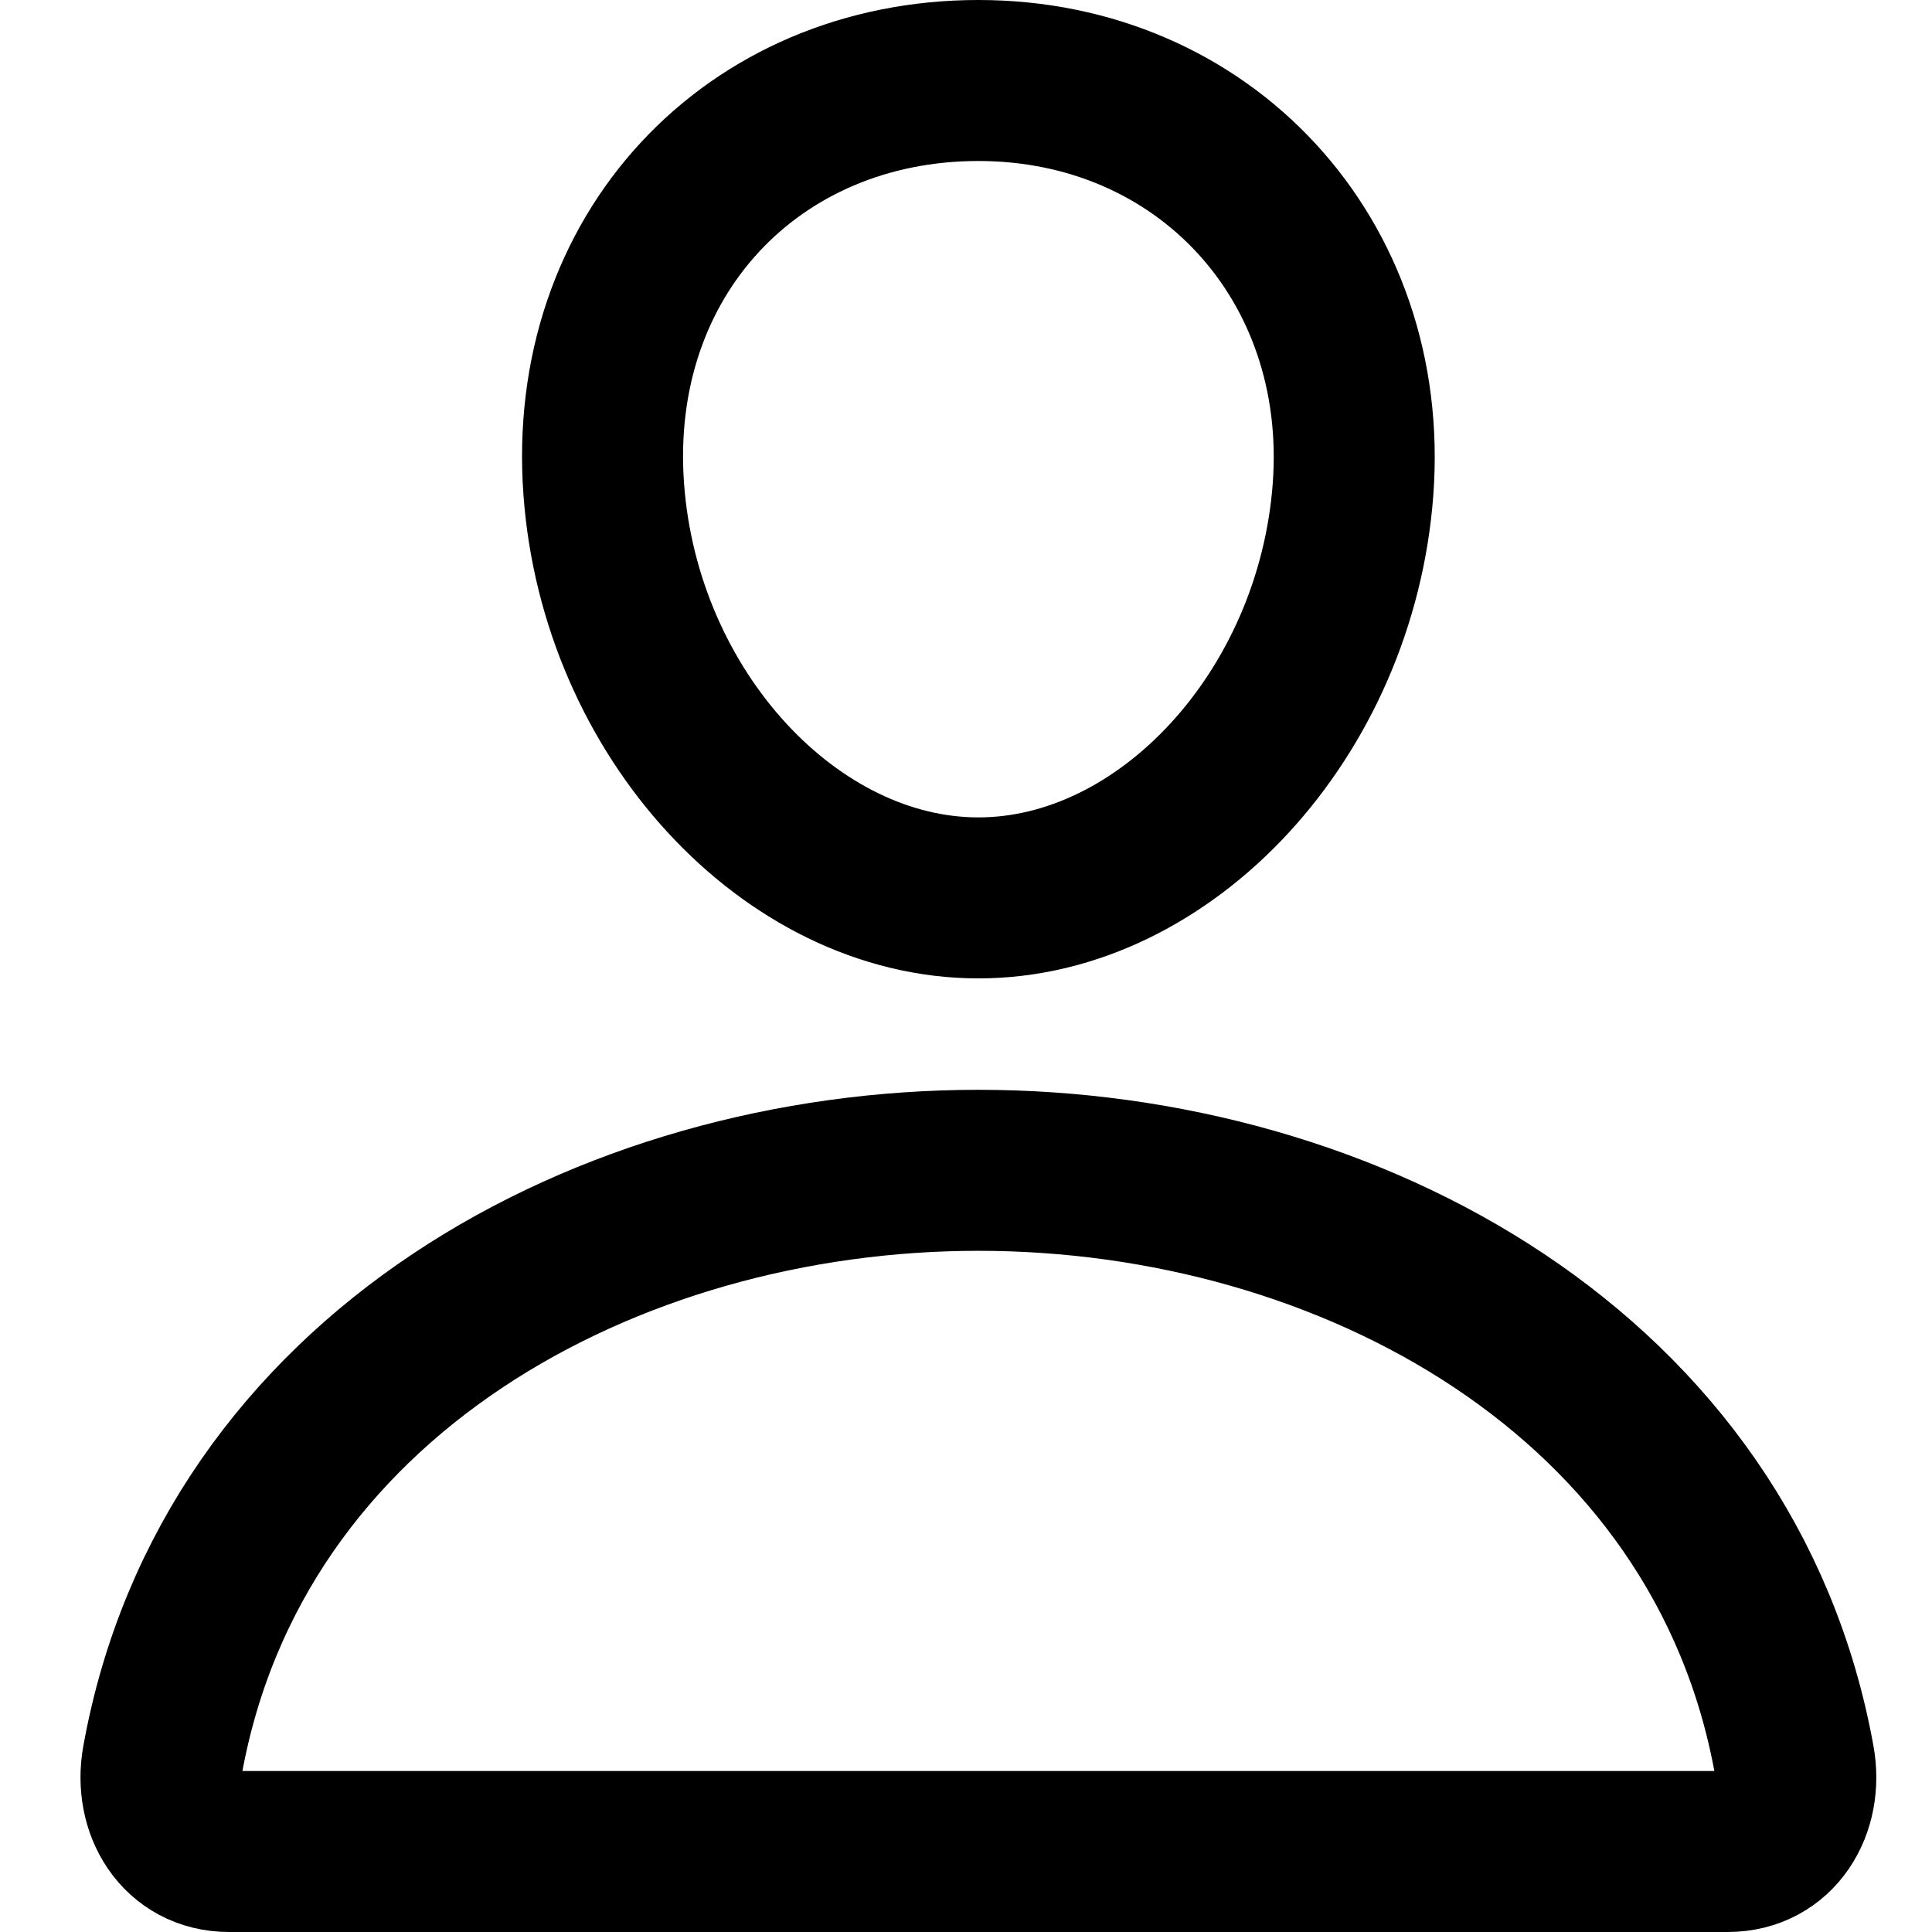
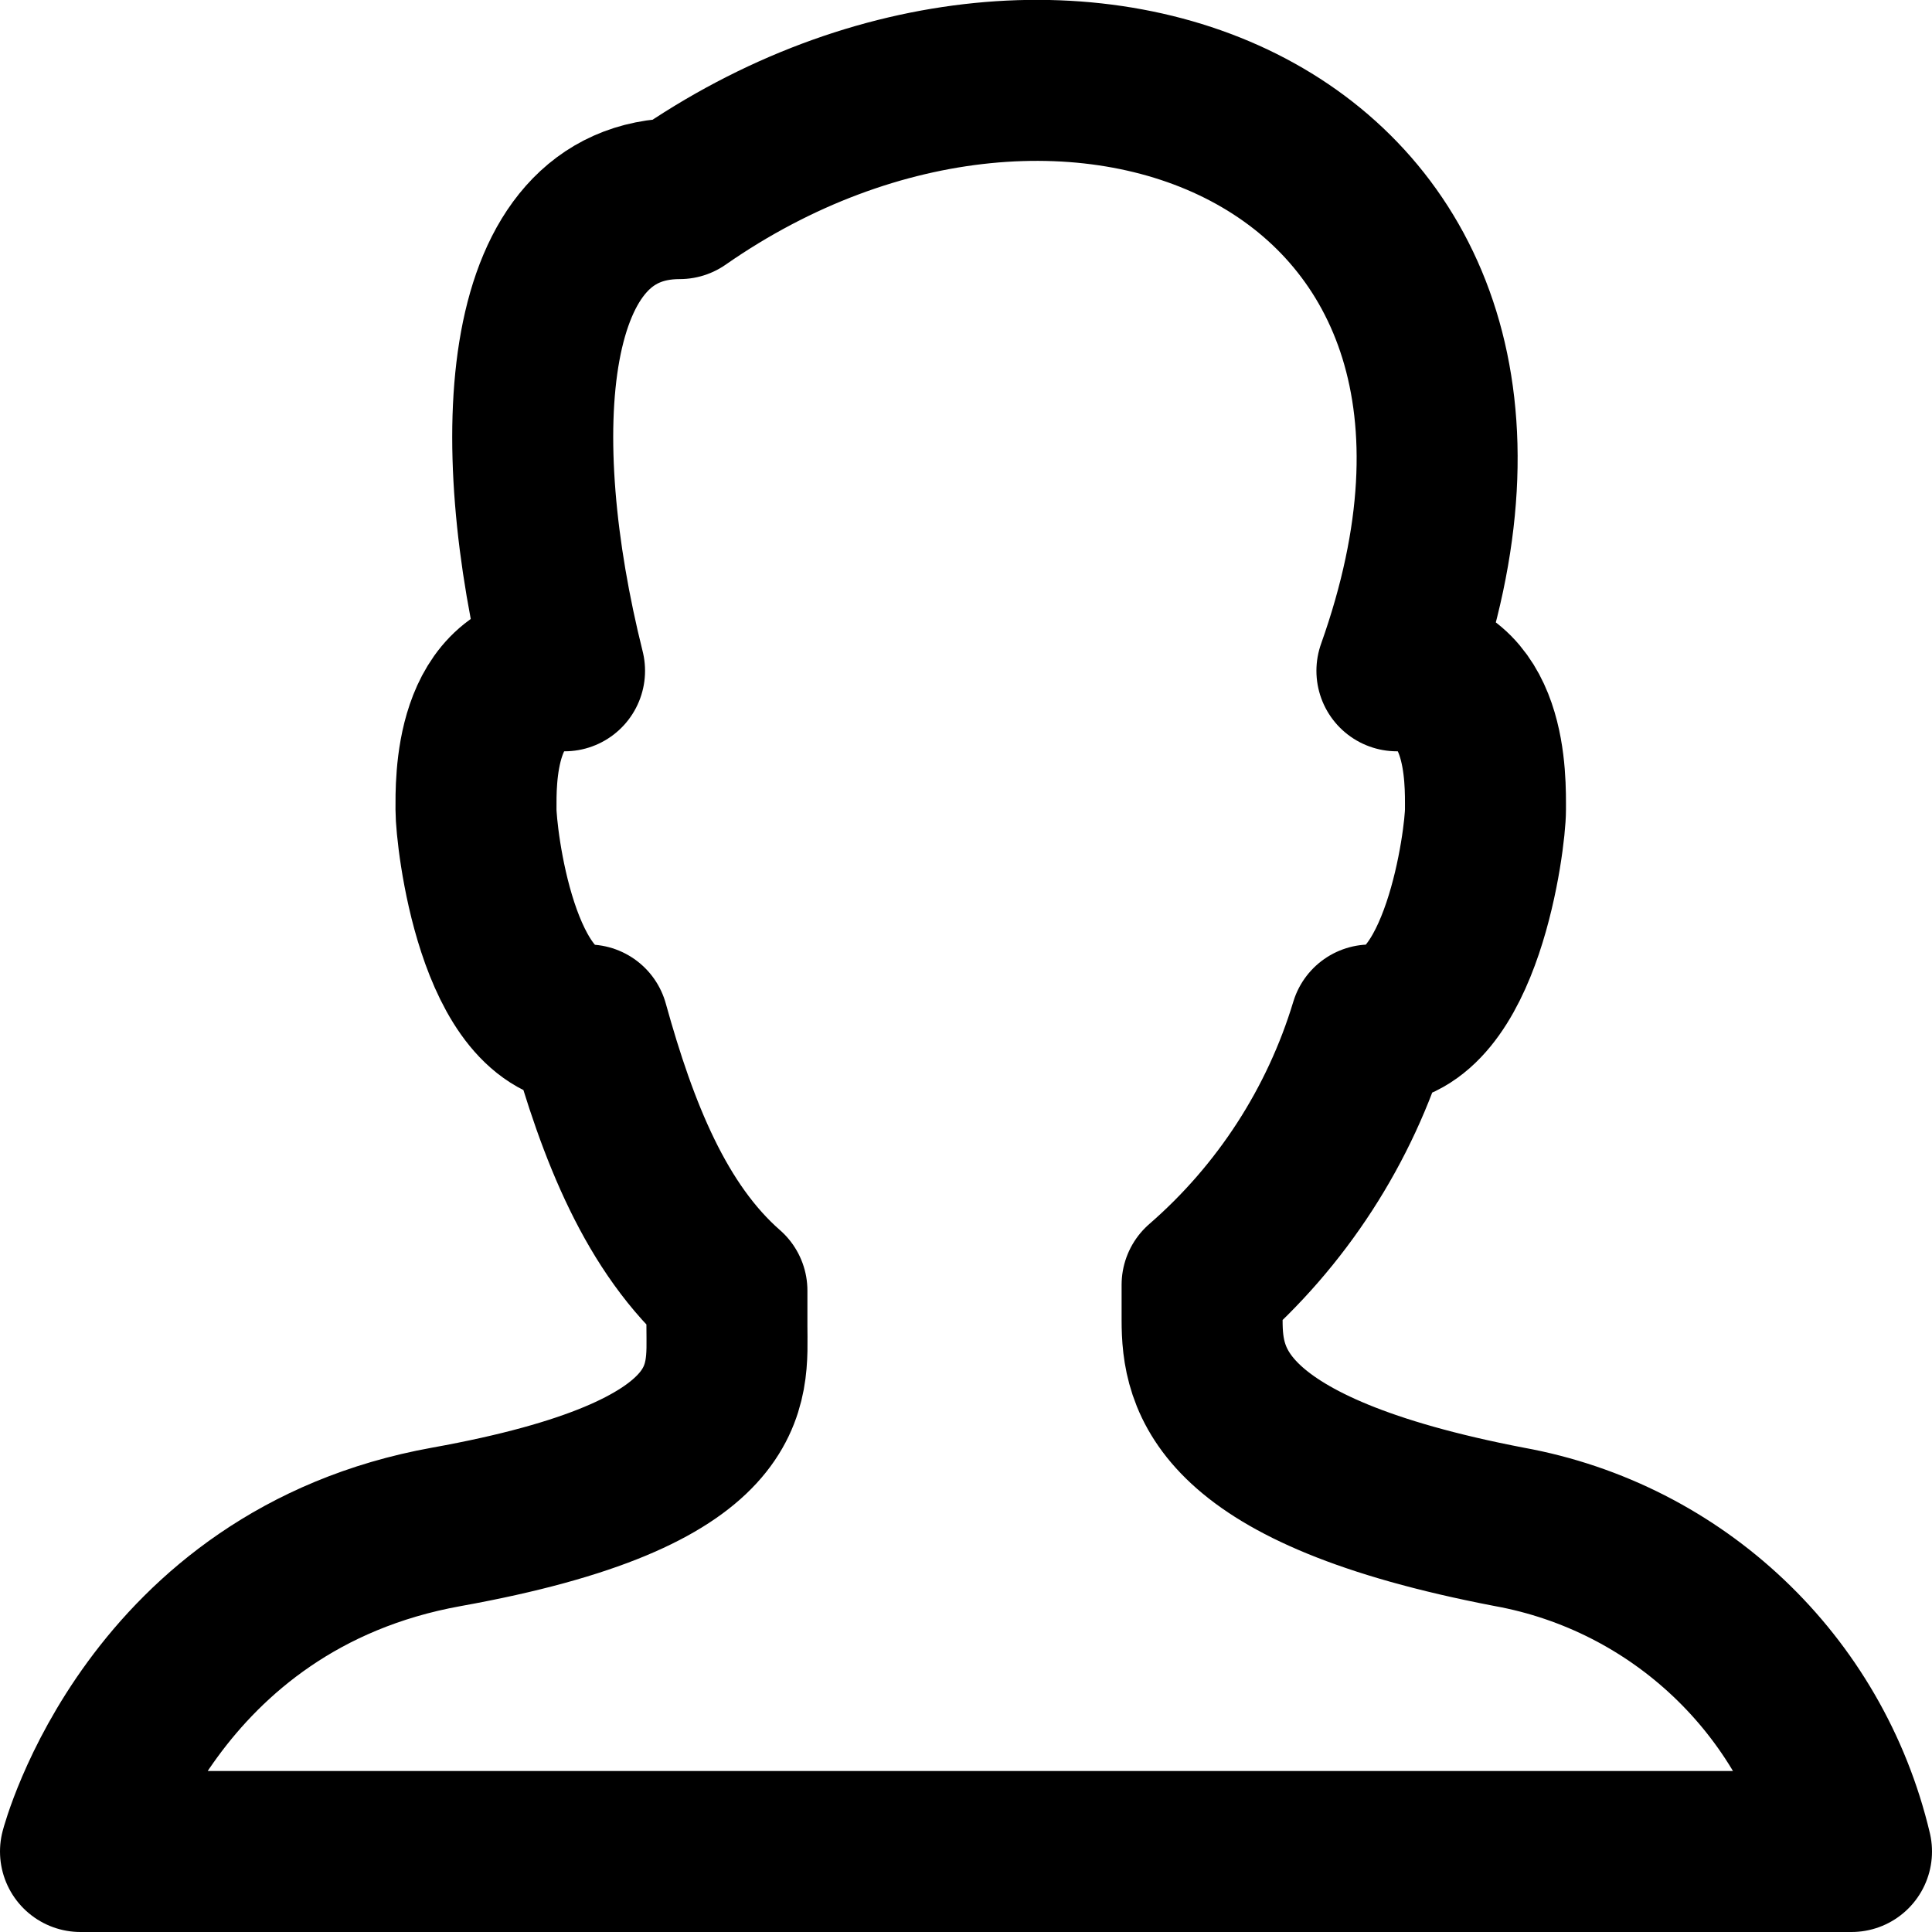
<svg xmlns="http://www.w3.org/2000/svg" viewBox="0 0 24 24">
-   <g class="icon-stroke" fill="none" fill-rule="evenodd" stroke="#000000" stroke-width="2" transform="translate(2 1)" stroke-linecap="round" stroke-linejoin="round">
-     <path stroke-linecap="round" stroke-linejoin="round" d="M14.808,5.077 C14.6,7.873 12.481,10.154 10.154,10.154 C7.827,10.154 5.704,7.873 5.5,5.077 C5.288,2.168 7.351,0 10.154,0 C12.957,0 15.019,2.221 14.808,5.077 Z" />
-     <path d="M10.154,13.538 C5.553,13.538 0.883,16.077 0.019,20.868 C-0.085,21.446 0.242,22 0.846,22 L19.462,22 C20.067,22 20.393,21.446 20.289,20.868 C19.425,16.077 14.755,13.538 10.154,13.538 Z" />
-   </g>
+   <path class="icon-stroke" stroke="#000000" fill="none" stroke-width="2" stroke-linecap="round" stroke-linejoin="round" d="M17.747,17.967 C14.117,17.27 13.933,16.133 13.933,15.4 L13.933,14.96 C14.92,14.103 15.645,12.984 16.023,11.733 L16.06,11.733 C17.16,11.733 17.453,9.423 17.453,9.057 C17.453,8.69 17.49,7.333 16.353,7.333 C18.7,0.733 12.283,-1.907 7.443,1.467 C5.463,1.467 5.28,4.4 6.013,7.333 C4.877,7.333 4.913,8.727 4.913,9.057 C4.913,9.387 5.17,11.733 6.307,11.733 C6.673,13.053 7.15,14.263 8.03,15.033 L8.03,15.473 C8.03,16.207 8.213,17.307 4.547,17.967 C0.88,18.627 0,22 0,22 L22,22 C21.51,19.93 19.84,18.347 17.747,17.967 Z" transform="translate(1 1)" />
</svg>
